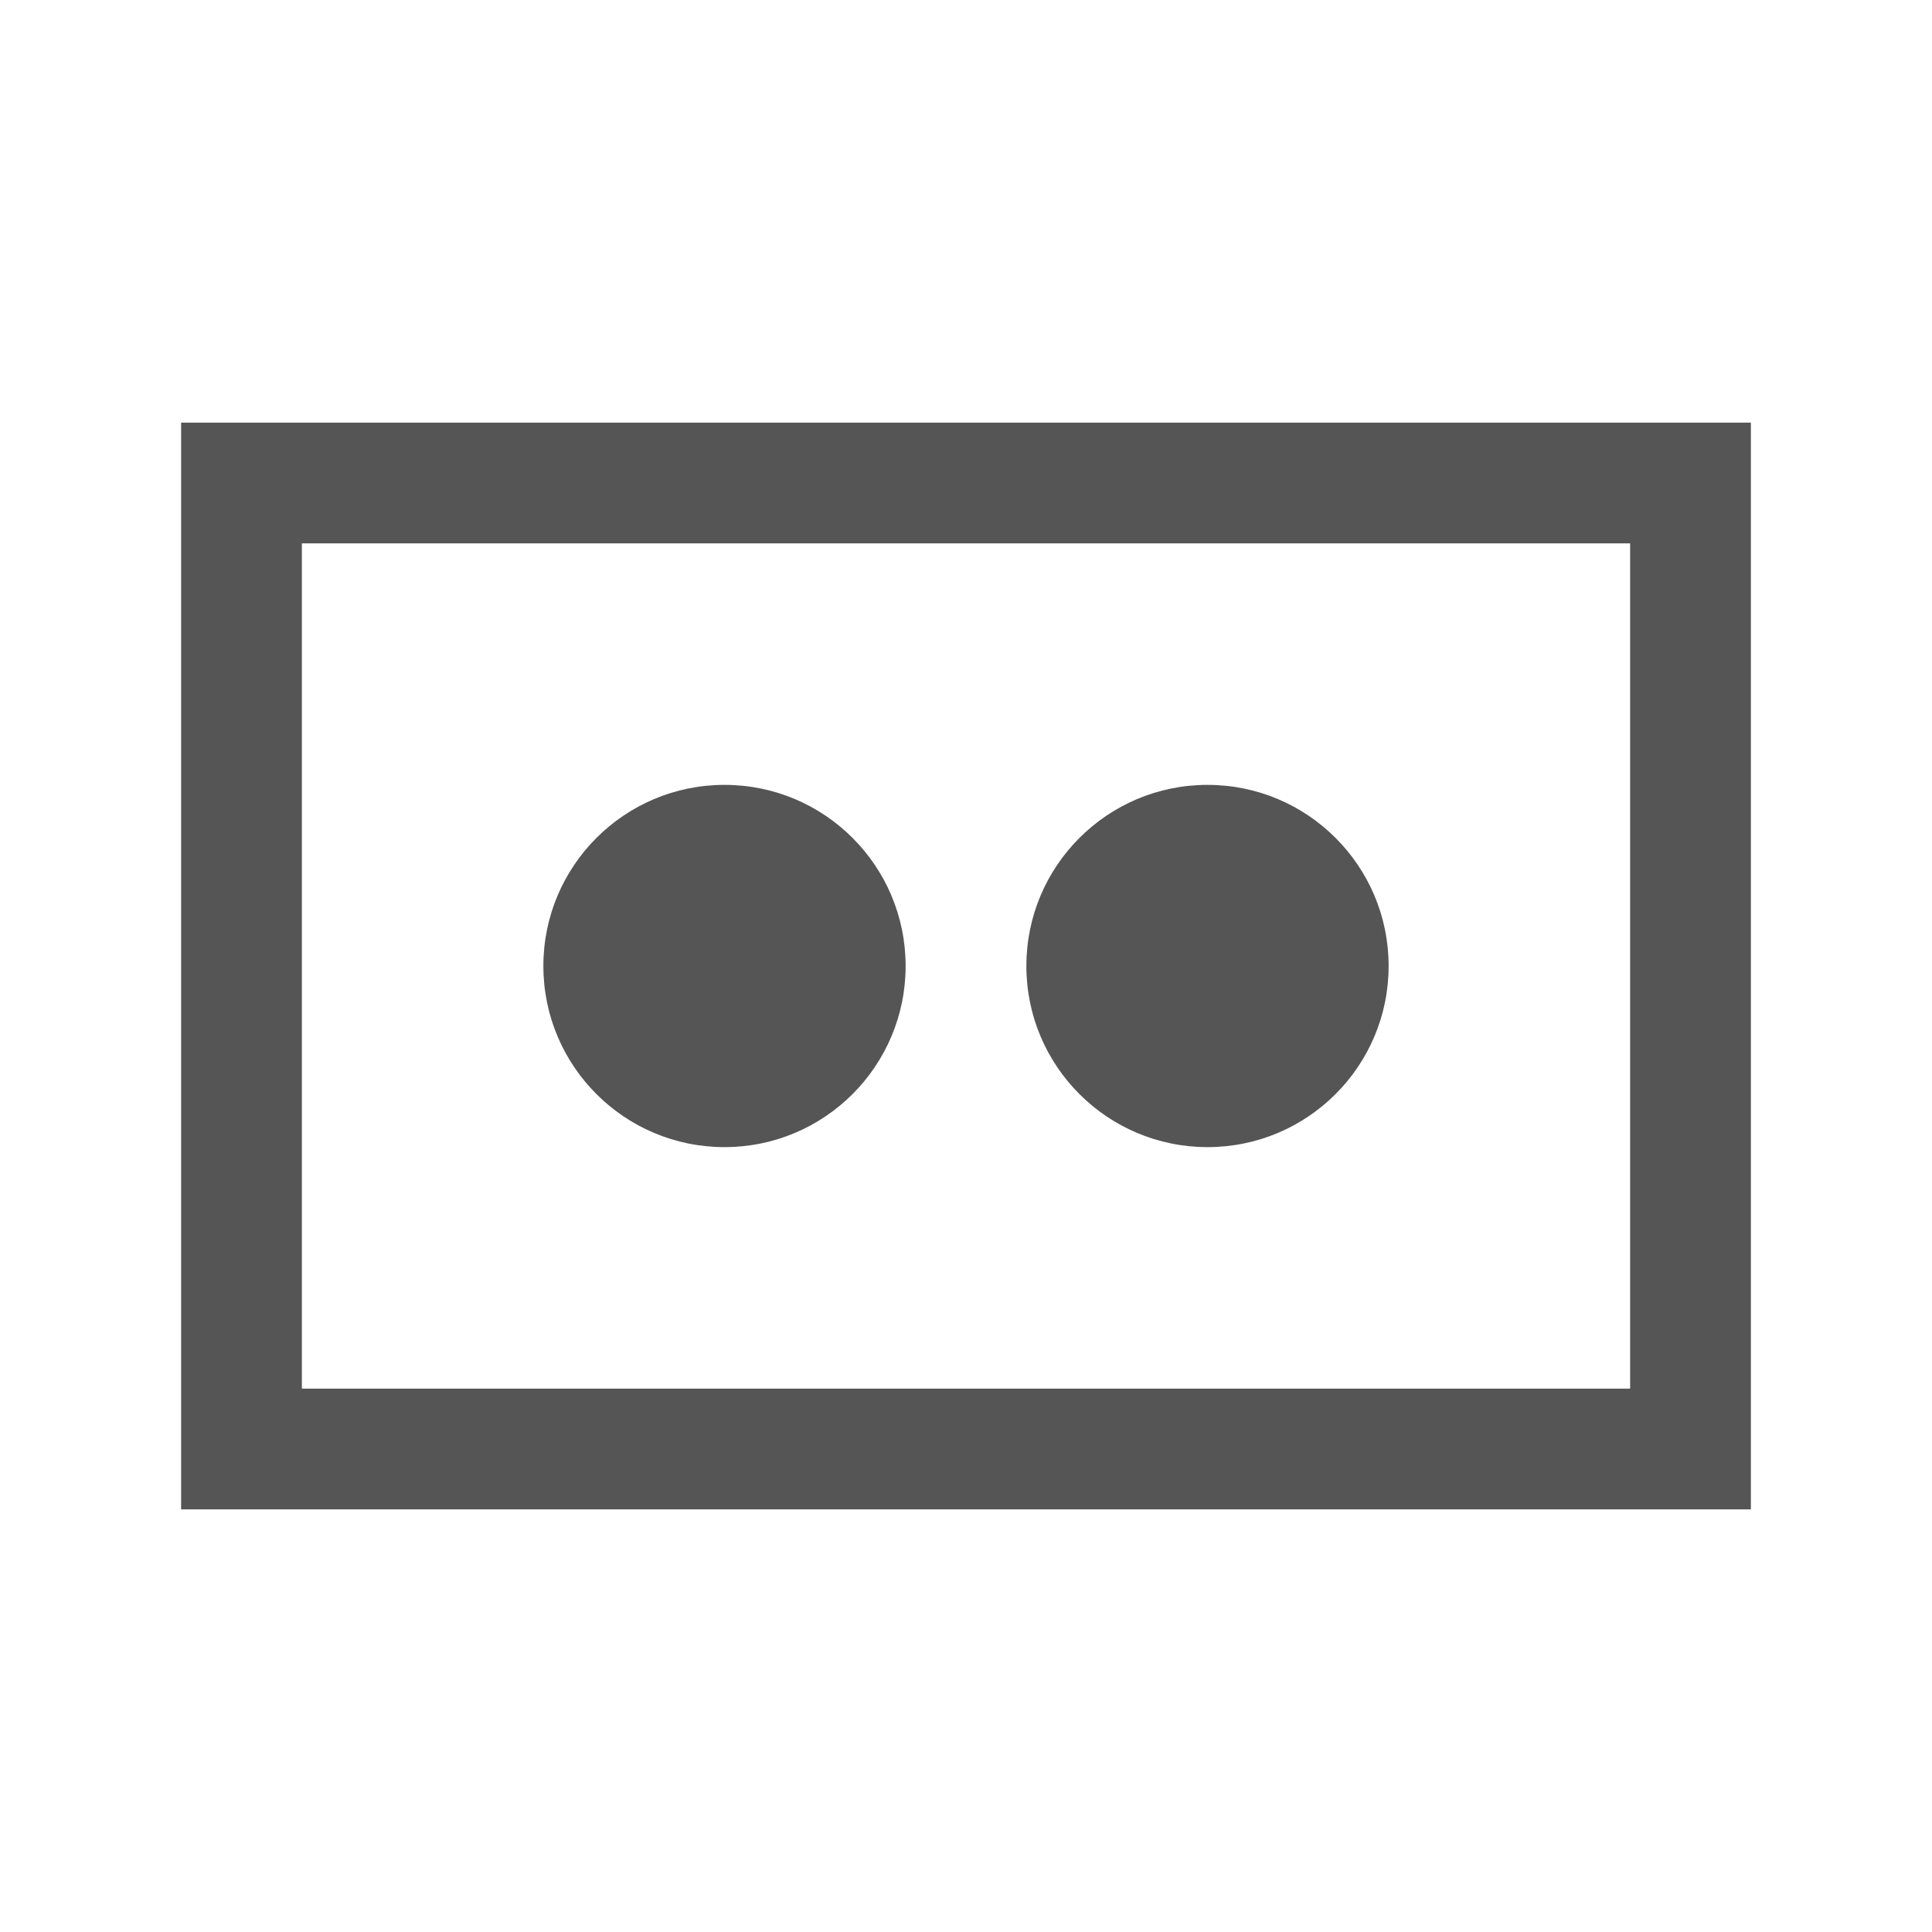
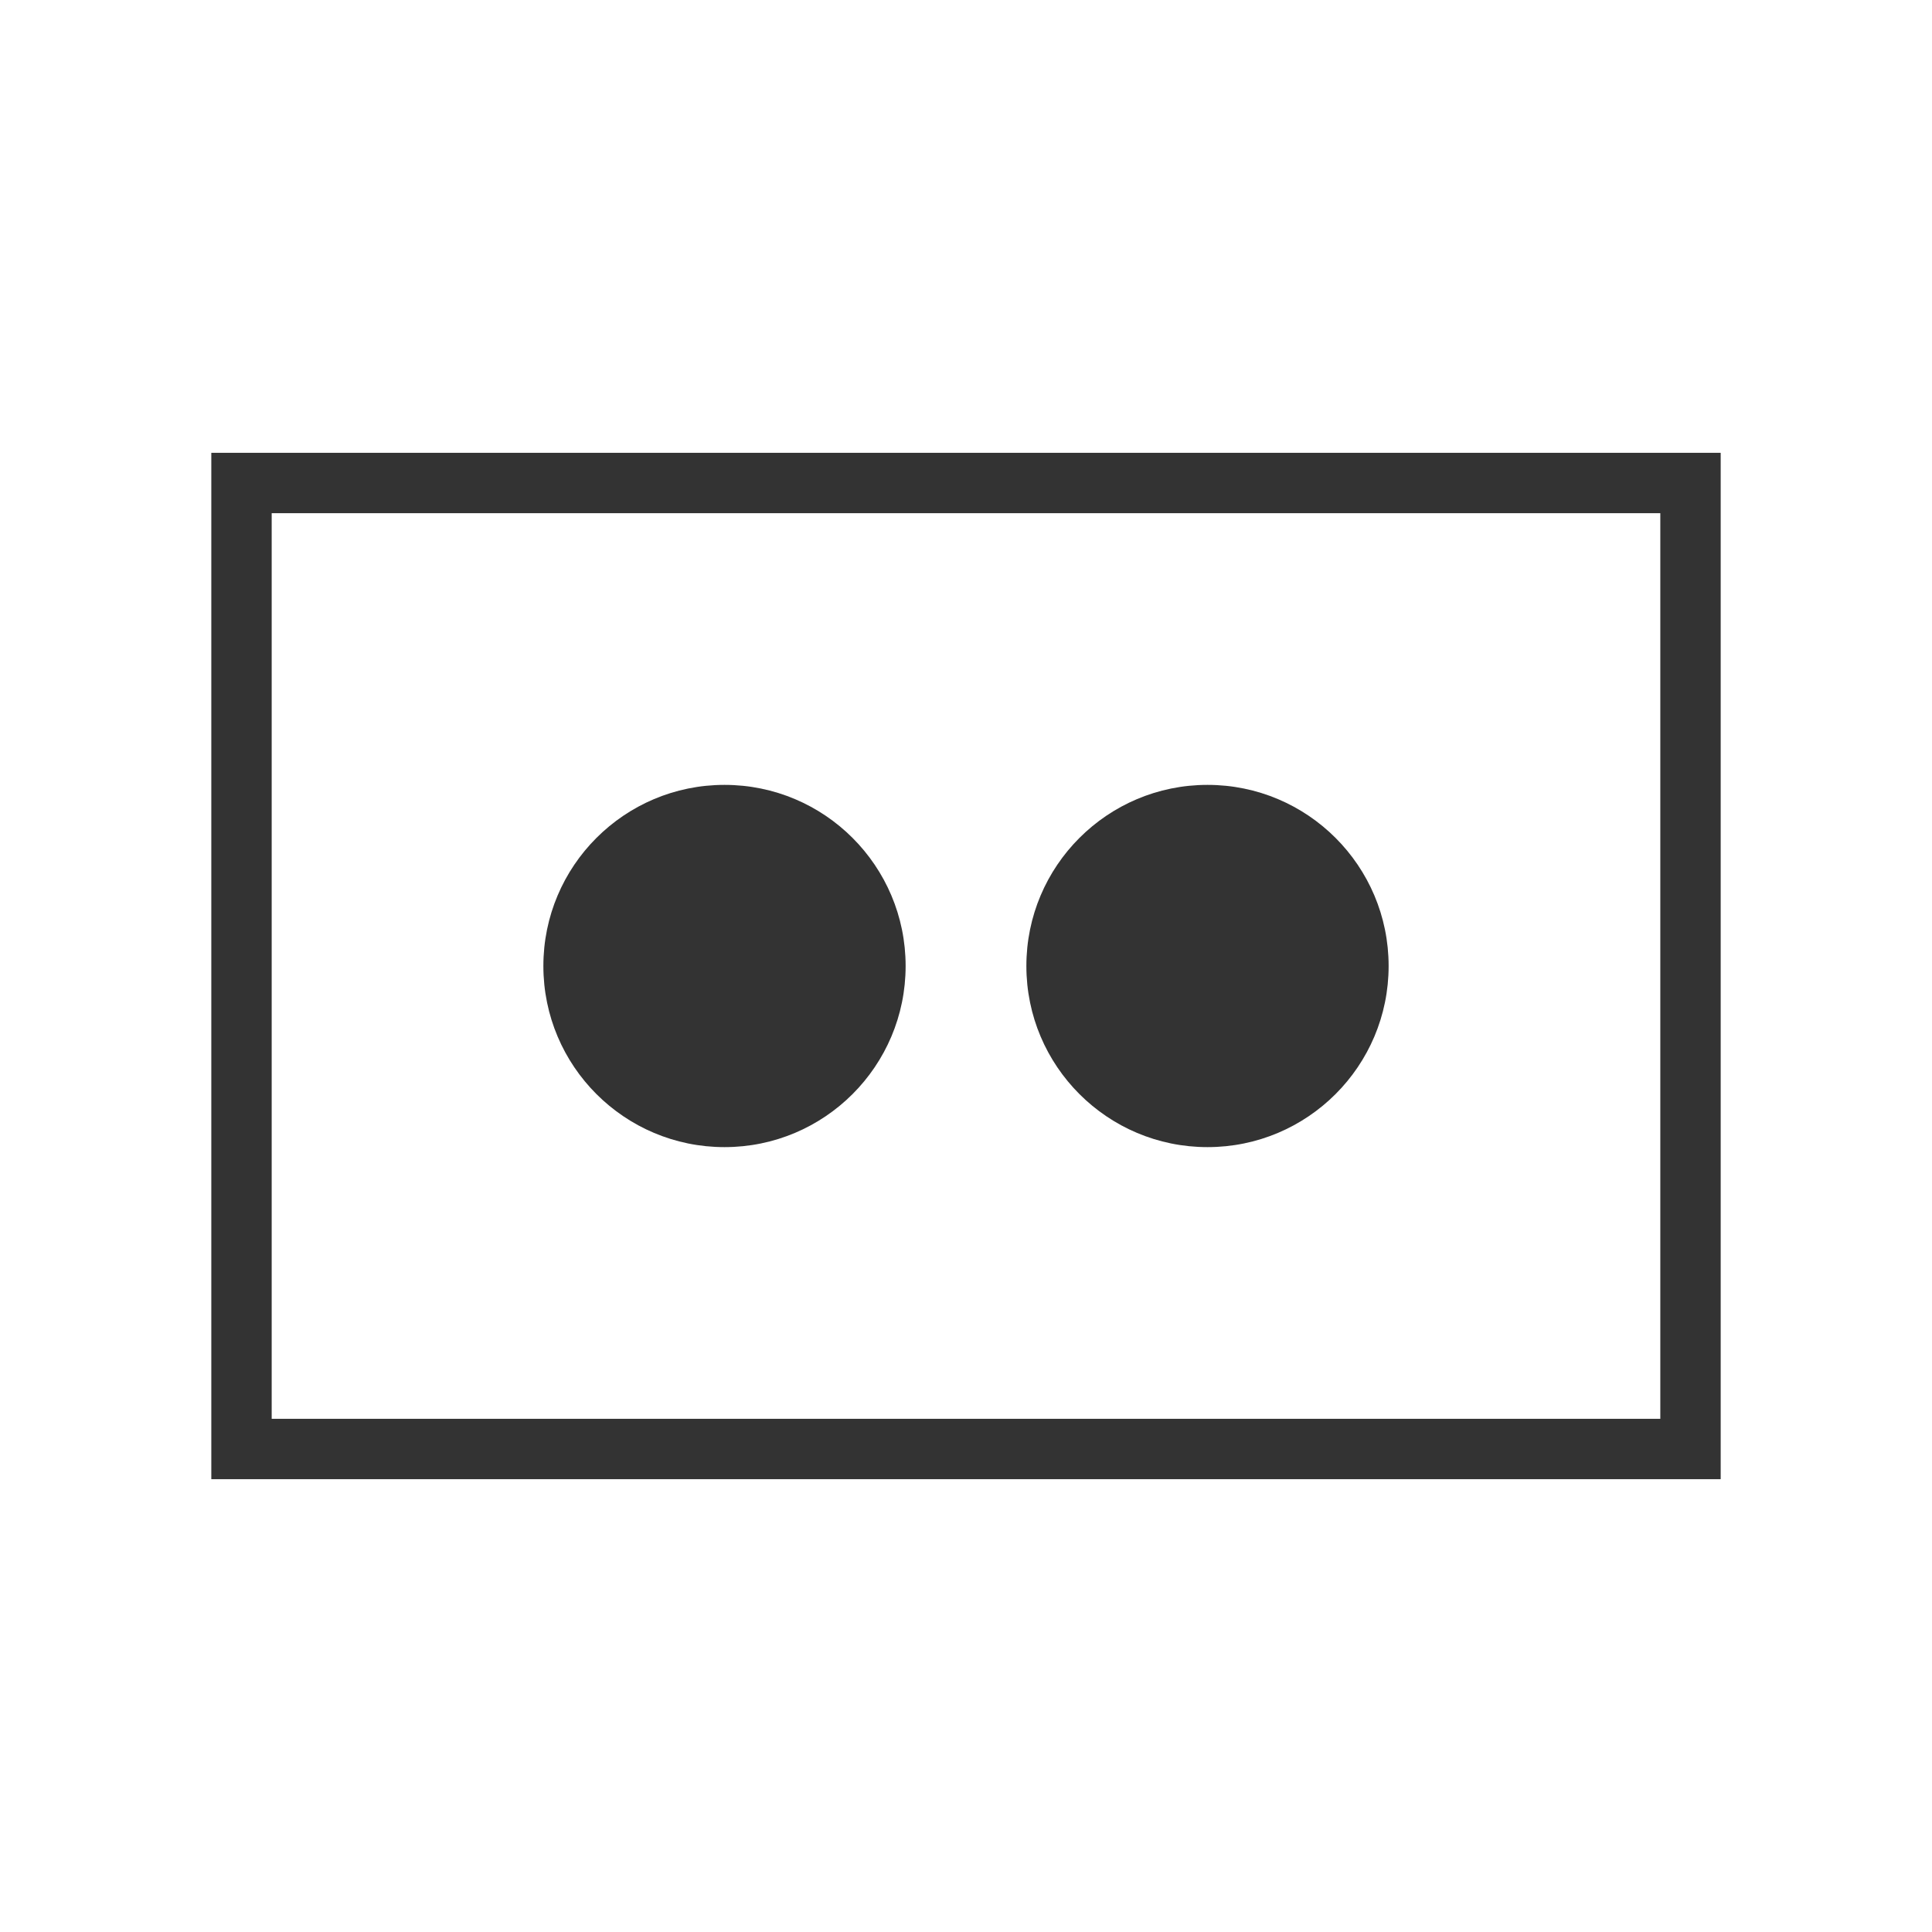
<svg xmlns="http://www.w3.org/2000/svg" viewBox="0 0 64 64">
-   <rect x="8" y="16" width="48" height="32" fill="none" stroke="#555" stroke-width="4" />
-   <circle cx="24" cy="32" r="6" fill="#555" />
-   <circle cx="40" cy="32" r="6" fill="#555" />
+   <rect x="8" y="16" width="48" height="32" fill="none" stroke="#333" stroke-width="2" />
+   <circle cx="24" cy="32" r="6" fill="#333" />
+   <circle cx="40" cy="32" r="6" fill="#333" />
</svg>
